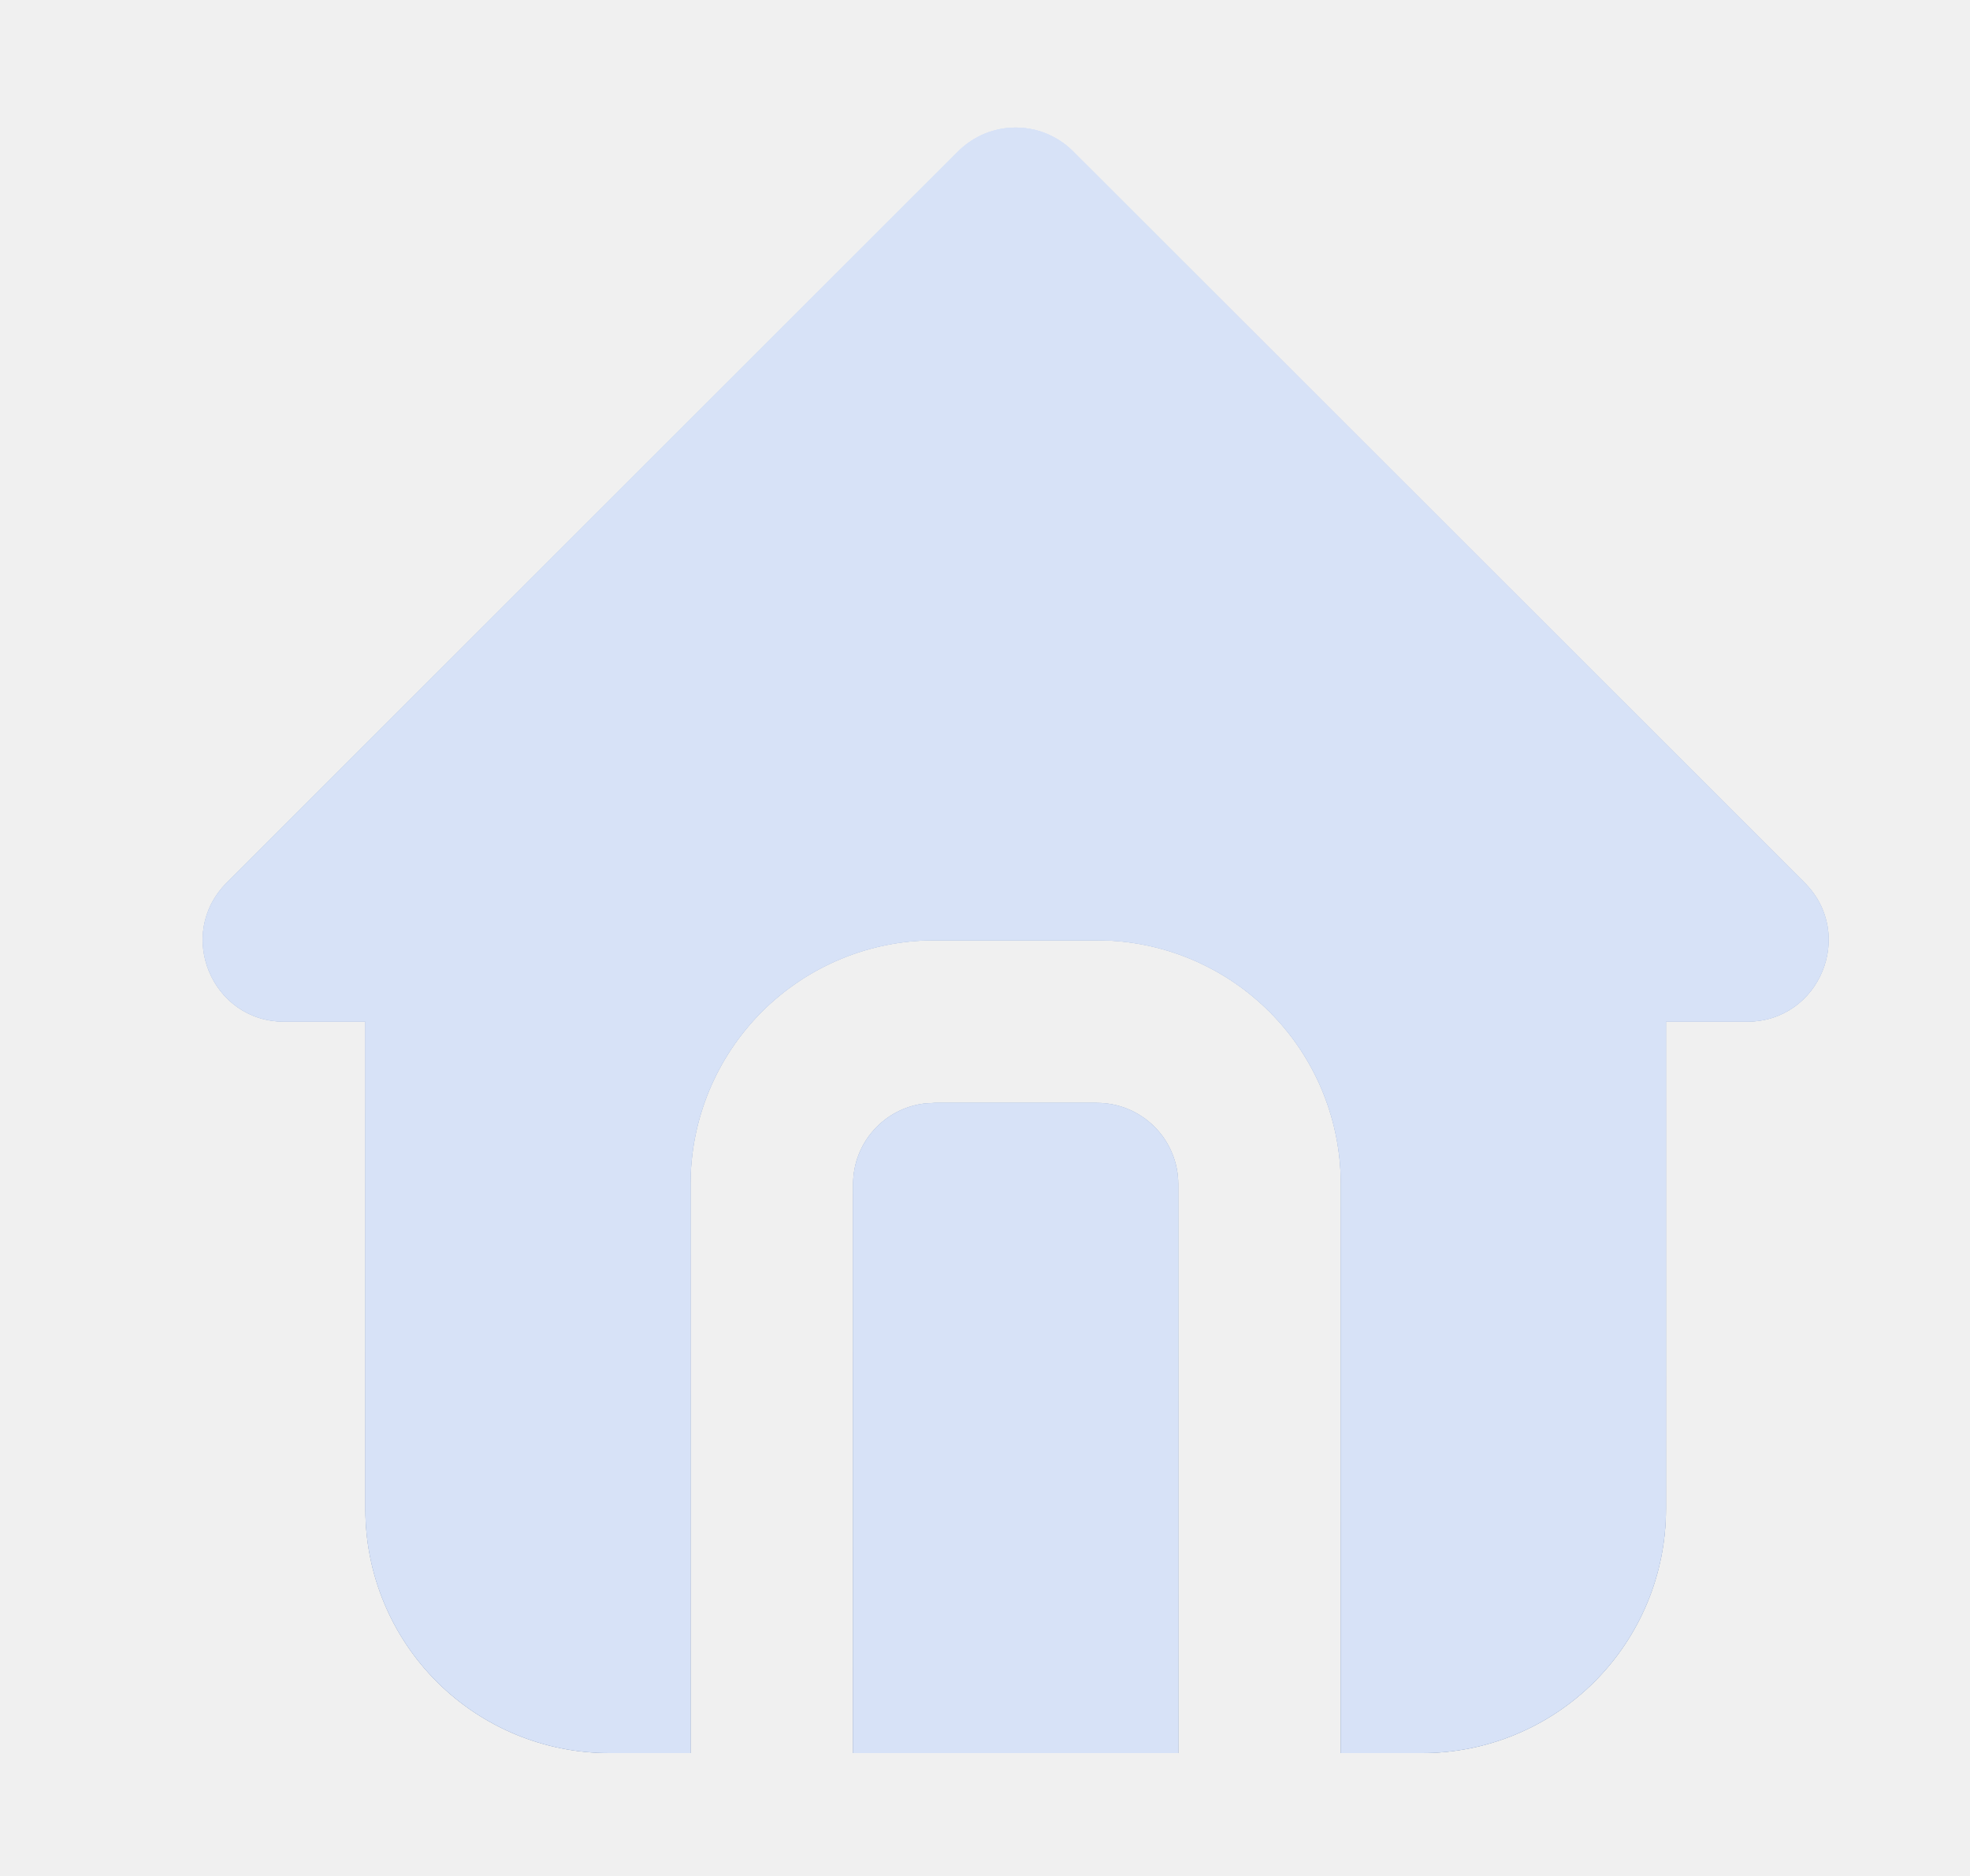
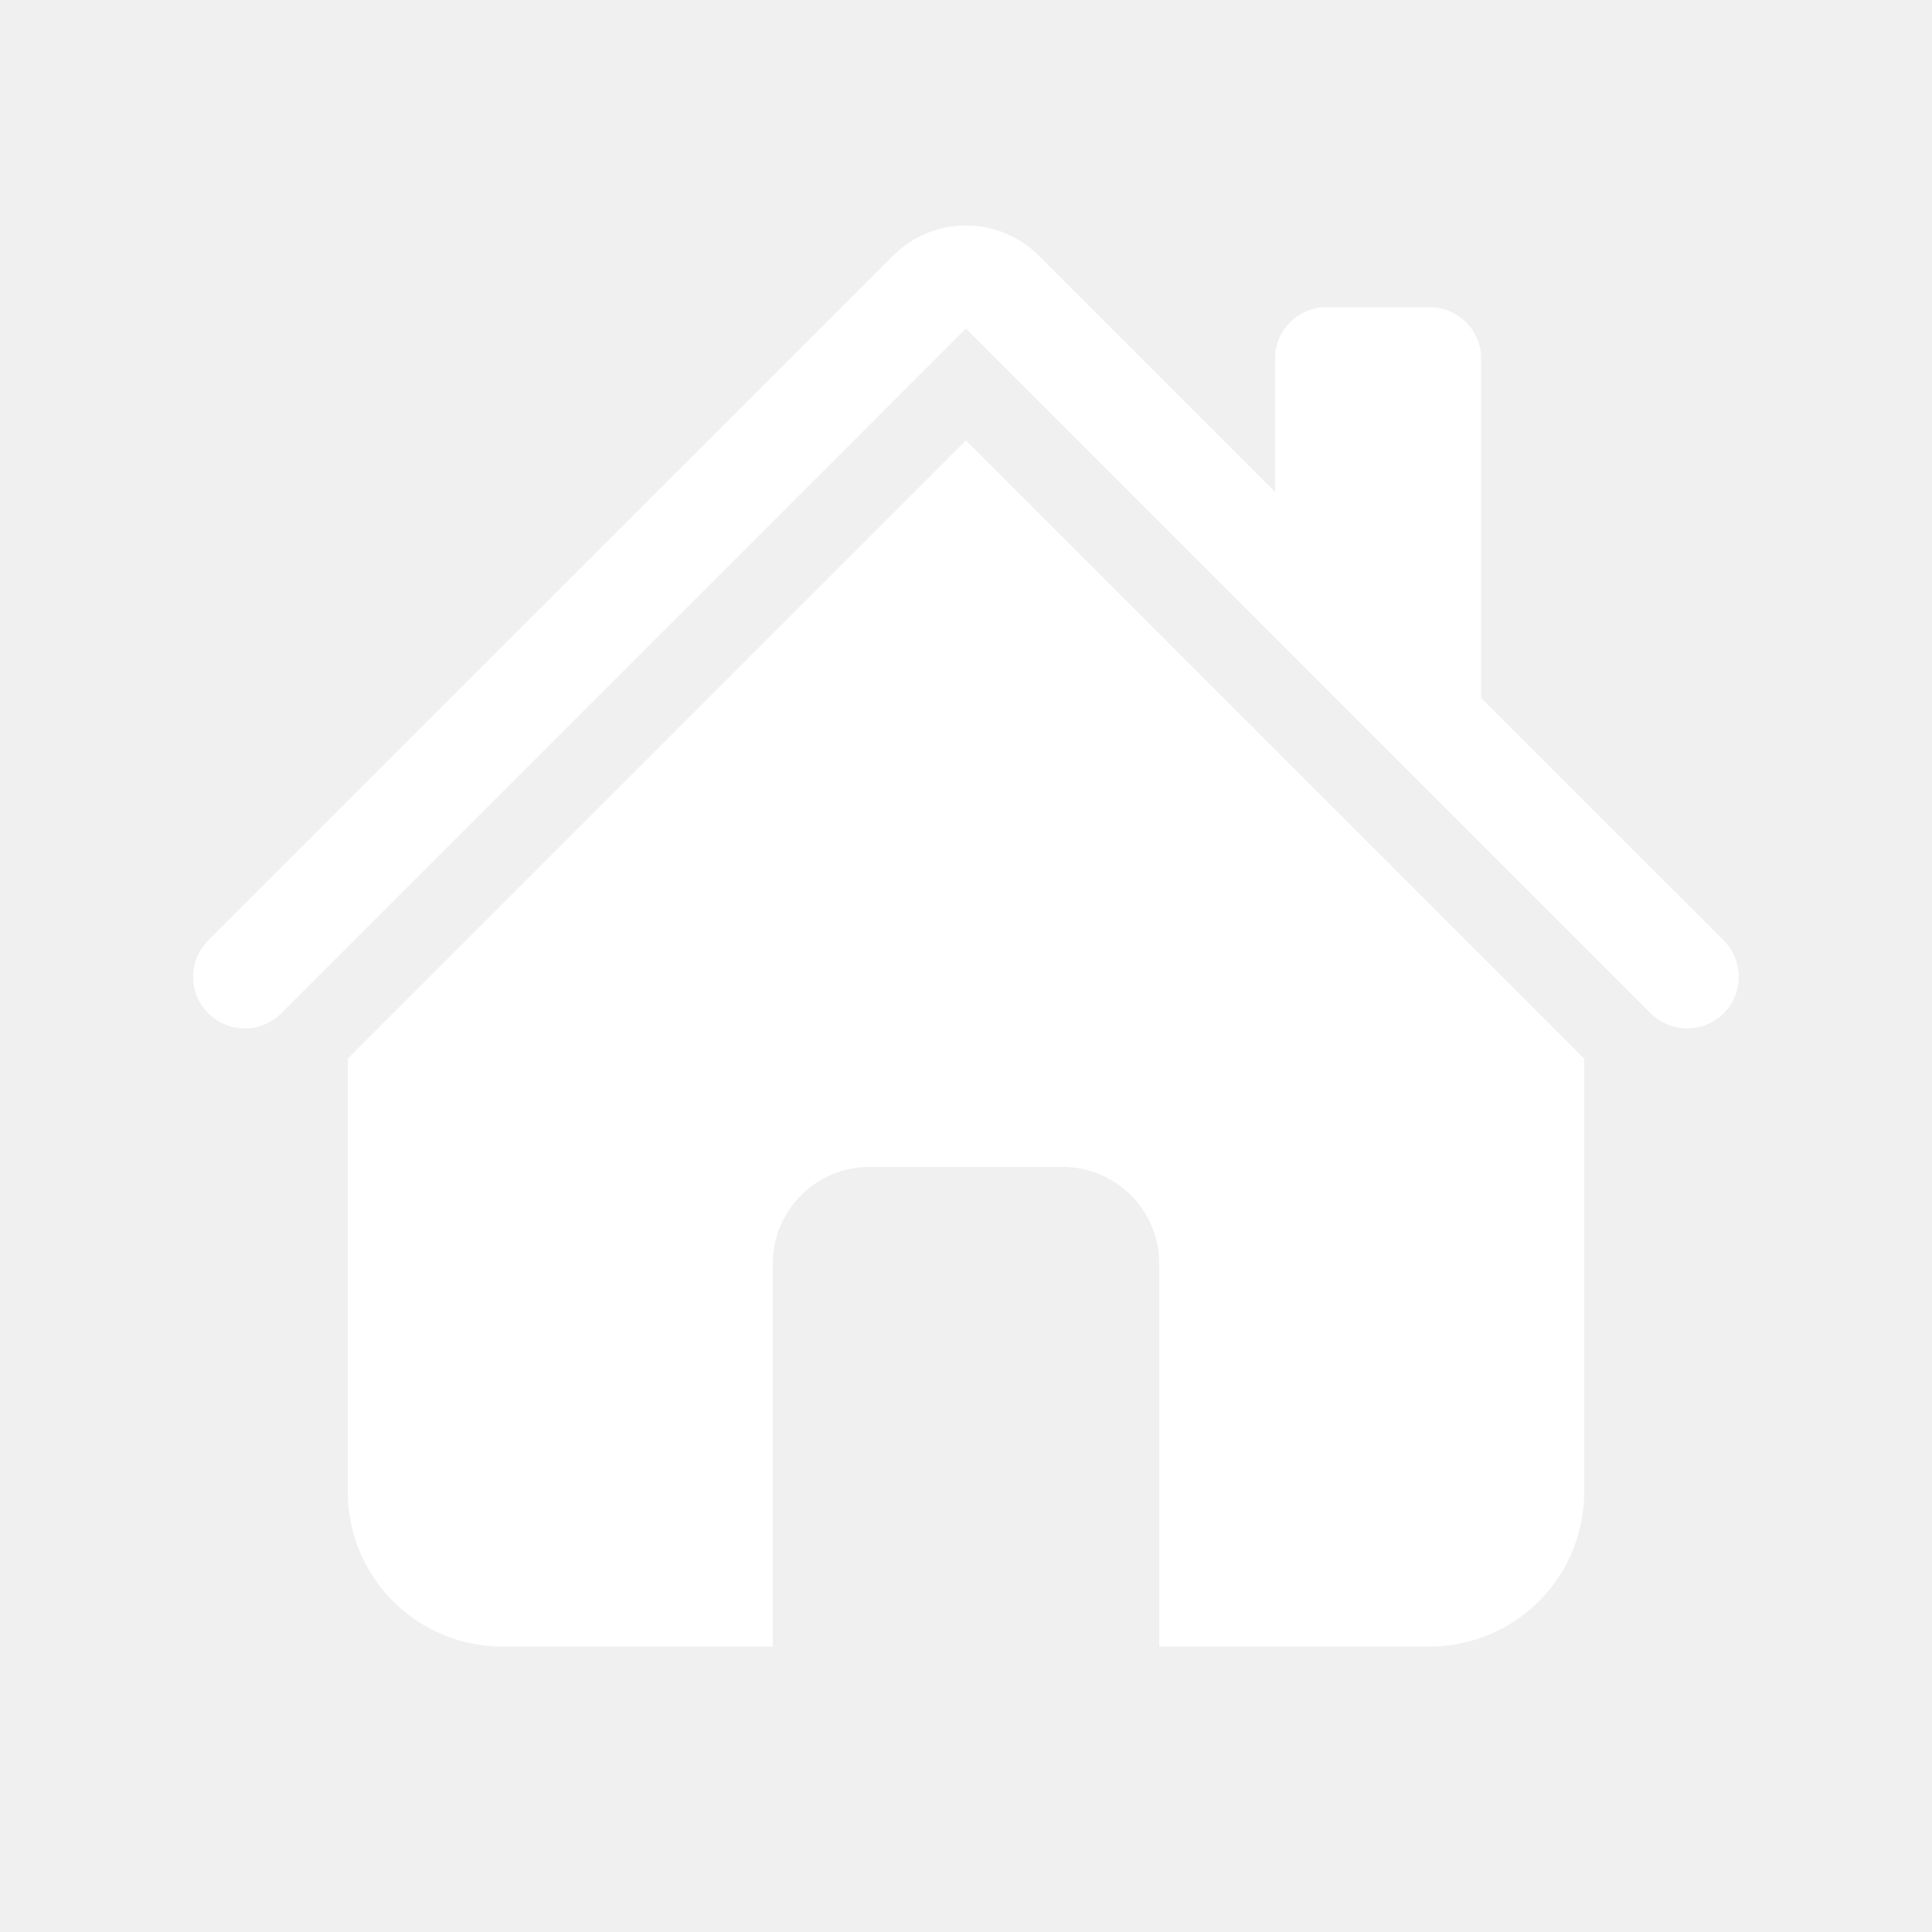
- <svg xmlns="http://www.w3.org/2000/svg" width="21" height="20" viewBox="0 0 21 20" fill="none">
-   <path d="M11.439 1.614L19.238 9.412C19.784 9.958 19.397 10.892 18.625 10.892H17.759V16.09C17.759 16.78 17.485 17.441 16.997 17.929C16.51 18.416 15.849 18.69 15.159 18.69H14.293V12.624C14.293 11.961 14.04 11.323 13.585 10.841C13.13 10.359 12.508 10.068 11.846 10.029L11.693 10.025H9.96C9.271 10.025 8.61 10.299 8.122 10.786C7.635 11.274 7.361 11.935 7.361 12.624V18.69H6.494C5.805 18.69 5.144 18.416 4.656 17.929C4.169 17.441 3.895 16.78 3.895 16.09V10.892H3.028C2.257 10.892 1.87 9.958 2.416 9.412L10.214 1.614C10.377 1.451 10.597 1.36 10.827 1.36C11.056 1.36 11.277 1.451 11.439 1.614ZM11.693 11.758C11.923 11.758 12.143 11.849 12.306 12.012C12.469 12.174 12.56 12.395 12.56 12.624V18.69H9.094V12.624C9.094 12.412 9.172 12.207 9.313 12.049C9.454 11.89 9.648 11.789 9.859 11.764L9.96 11.758H11.693Z" fill="#D7E2F7" />
-   <path d="M11.439 1.614L19.238 9.412C19.784 9.958 19.397 10.892 18.625 10.892H17.759V16.09C17.759 16.78 17.485 17.441 16.997 17.929C16.51 18.416 15.849 18.69 15.159 18.69H14.293V12.624C14.293 11.961 14.04 11.323 13.585 10.841C13.13 10.359 12.508 10.068 11.846 10.029L11.693 10.025H9.96C9.271 10.025 8.61 10.299 8.122 10.786C7.635 11.274 7.361 11.935 7.361 12.624V18.69H6.494C5.805 18.69 5.144 18.416 4.656 17.929C4.169 17.441 3.895 16.78 3.895 16.09V10.892H3.028C2.257 10.892 1.87 9.958 2.416 9.412L10.214 1.614C10.377 1.451 10.597 1.36 10.827 1.36C11.056 1.36 11.277 1.451 11.439 1.614ZM11.693 11.758C11.923 11.758 12.143 11.849 12.306 12.012C12.469 12.174 12.56 12.395 12.56 12.624V18.69H9.094V12.624C9.094 12.412 9.172 12.207 9.313 12.049C9.454 11.89 9.648 11.789 9.859 11.764L9.96 11.758H11.693Z" fill="url(#paint0_linear_10793_51269)" fill-opacity="0.75" />
-   <path d="M11.439 1.614L19.238 9.412C19.784 9.958 19.397 10.892 18.625 10.892H17.759V16.09C17.759 16.78 17.485 17.441 16.997 17.929C16.51 18.416 15.849 18.69 15.159 18.69H14.293V12.624C14.293 11.961 14.04 11.323 13.585 10.841C13.13 10.359 12.508 10.068 11.846 10.029L11.693 10.025H9.96C9.271 10.025 8.61 10.299 8.122 10.786C7.635 11.274 7.361 11.935 7.361 12.624V18.69H6.494C5.805 18.69 5.144 18.416 4.656 17.929C4.169 17.441 3.895 16.78 3.895 16.09V10.892H3.028C2.257 10.892 1.87 9.958 2.416 9.412L10.214 1.614C10.377 1.451 10.597 1.36 10.827 1.36C11.056 1.36 11.277 1.451 11.439 1.614ZM11.693 11.758C11.923 11.758 12.143 11.849 12.306 12.012C12.469 12.174 12.56 12.395 12.56 12.624V18.69H9.094V12.624C9.094 12.412 9.172 12.207 9.313 12.049C9.454 11.89 9.648 11.789 9.859 11.764L9.96 11.758H11.693Z" fill="url(#paint1_linear_10793_51269)" />
-   <path d="M11.439 1.614L19.238 9.412C19.784 9.958 19.397 10.892 18.625 10.892H17.759V16.09C17.759 16.78 17.485 17.441 16.997 17.929C16.51 18.416 15.849 18.69 15.159 18.69H14.293V12.624C14.293 11.961 14.04 11.323 13.585 10.841C13.13 10.359 12.508 10.068 11.846 10.029L11.693 10.025H9.96C9.271 10.025 8.61 10.299 8.122 10.786C7.635 11.274 7.361 11.935 7.361 12.624V18.69H6.494C5.805 18.69 5.144 18.416 4.656 17.929C4.169 17.441 3.895 16.78 3.895 16.09V10.892H3.028C2.257 10.892 1.87 9.958 2.416 9.412L10.214 1.614C10.377 1.451 10.597 1.36 10.827 1.36C11.056 1.36 11.277 1.451 11.439 1.614ZM11.693 11.758C11.923 11.758 12.143 11.849 12.306 12.012C12.469 12.174 12.56 12.395 12.56 12.624V18.69H9.094V12.624C9.094 12.412 9.172 12.207 9.313 12.049C9.454 11.89 9.648 11.789 9.859 11.764L9.96 11.758H11.693Z" fill="#D7E2F7" />
-   <defs>
-     <linearGradient id="paint0_linear_10793_51269" x1="10.827" y1="1.36" x2="10.827" y2="18.69" gradientUnits="userSpaceOnUse">
-       <stop stop-color="#D7E2F7" />
-       <stop offset="1" stop-color="#8C9FBB" />
-     </linearGradient>
-     <linearGradient id="paint1_linear_10793_51269" x1="10.827" y1="1.36" x2="10.827" y2="18.69" gradientUnits="userSpaceOnUse">
-       <stop stop-color="#D7E2F7" />
-       <stop offset="1" stop-color="#8C9FBB" />
-     </linearGradient>
-   </defs>
+ <svg xmlns="http://www.w3.org/2000/svg" width="500" height="500" viewBox="0 0 500 500" fill="none">
+   <path d="M409.985 273.952V386.13C409.985 396.738 405.771 406.911 398.271 414.412C390.77 421.913 380.596 426.126 369.988 426.126H300V327C300 313.193 288.807 302 275 302H225C211.193 302 200 313.193 200 327V426.126H130.009C119.401 426.126 109.227 421.913 101.727 414.412C94.226 406.911 90.012 396.738 90.012 386.13V273.952L249.998 113.966L409.985 273.952ZM249.989 58.35C257.06 58.35 263.841 61.158 268.841 66.156L329.982 127.298V92.821C329.982 89.285 331.387 85.894 333.888 83.394C336.388 80.893 339.78 79.488 343.315 79.488H369.979C373.515 79.488 376.906 80.894 379.406 83.394C381.906 85.894 383.312 89.285 383.312 92.821V180.627L446.08 243.368C448.583 245.872 449.989 249.267 449.989 252.808C449.989 256.348 448.583 259.744 446.08 262.247C443.577 264.75 440.181 266.156 436.641 266.156C433.1 266.156 429.705 264.75 427.201 262.247L249.989 85.008L72.777 262.247C71.538 263.486 70.067 264.47 68.447 265.141C66.828 265.811 65.091 266.156 63.338 266.156C59.798 266.156 56.403 264.75 53.899 262.247C52.66 261.008 51.677 259.535 51.006 257.916C50.335 256.297 49.989 254.561 49.989 252.808C49.989 251.055 50.335 249.319 51.006 247.699C51.677 246.08 52.66 244.608 53.899 243.368L231.138 66.156C236.138 61.158 242.919 58.35 249.989 58.35Z" fill="white" />
</svg>
